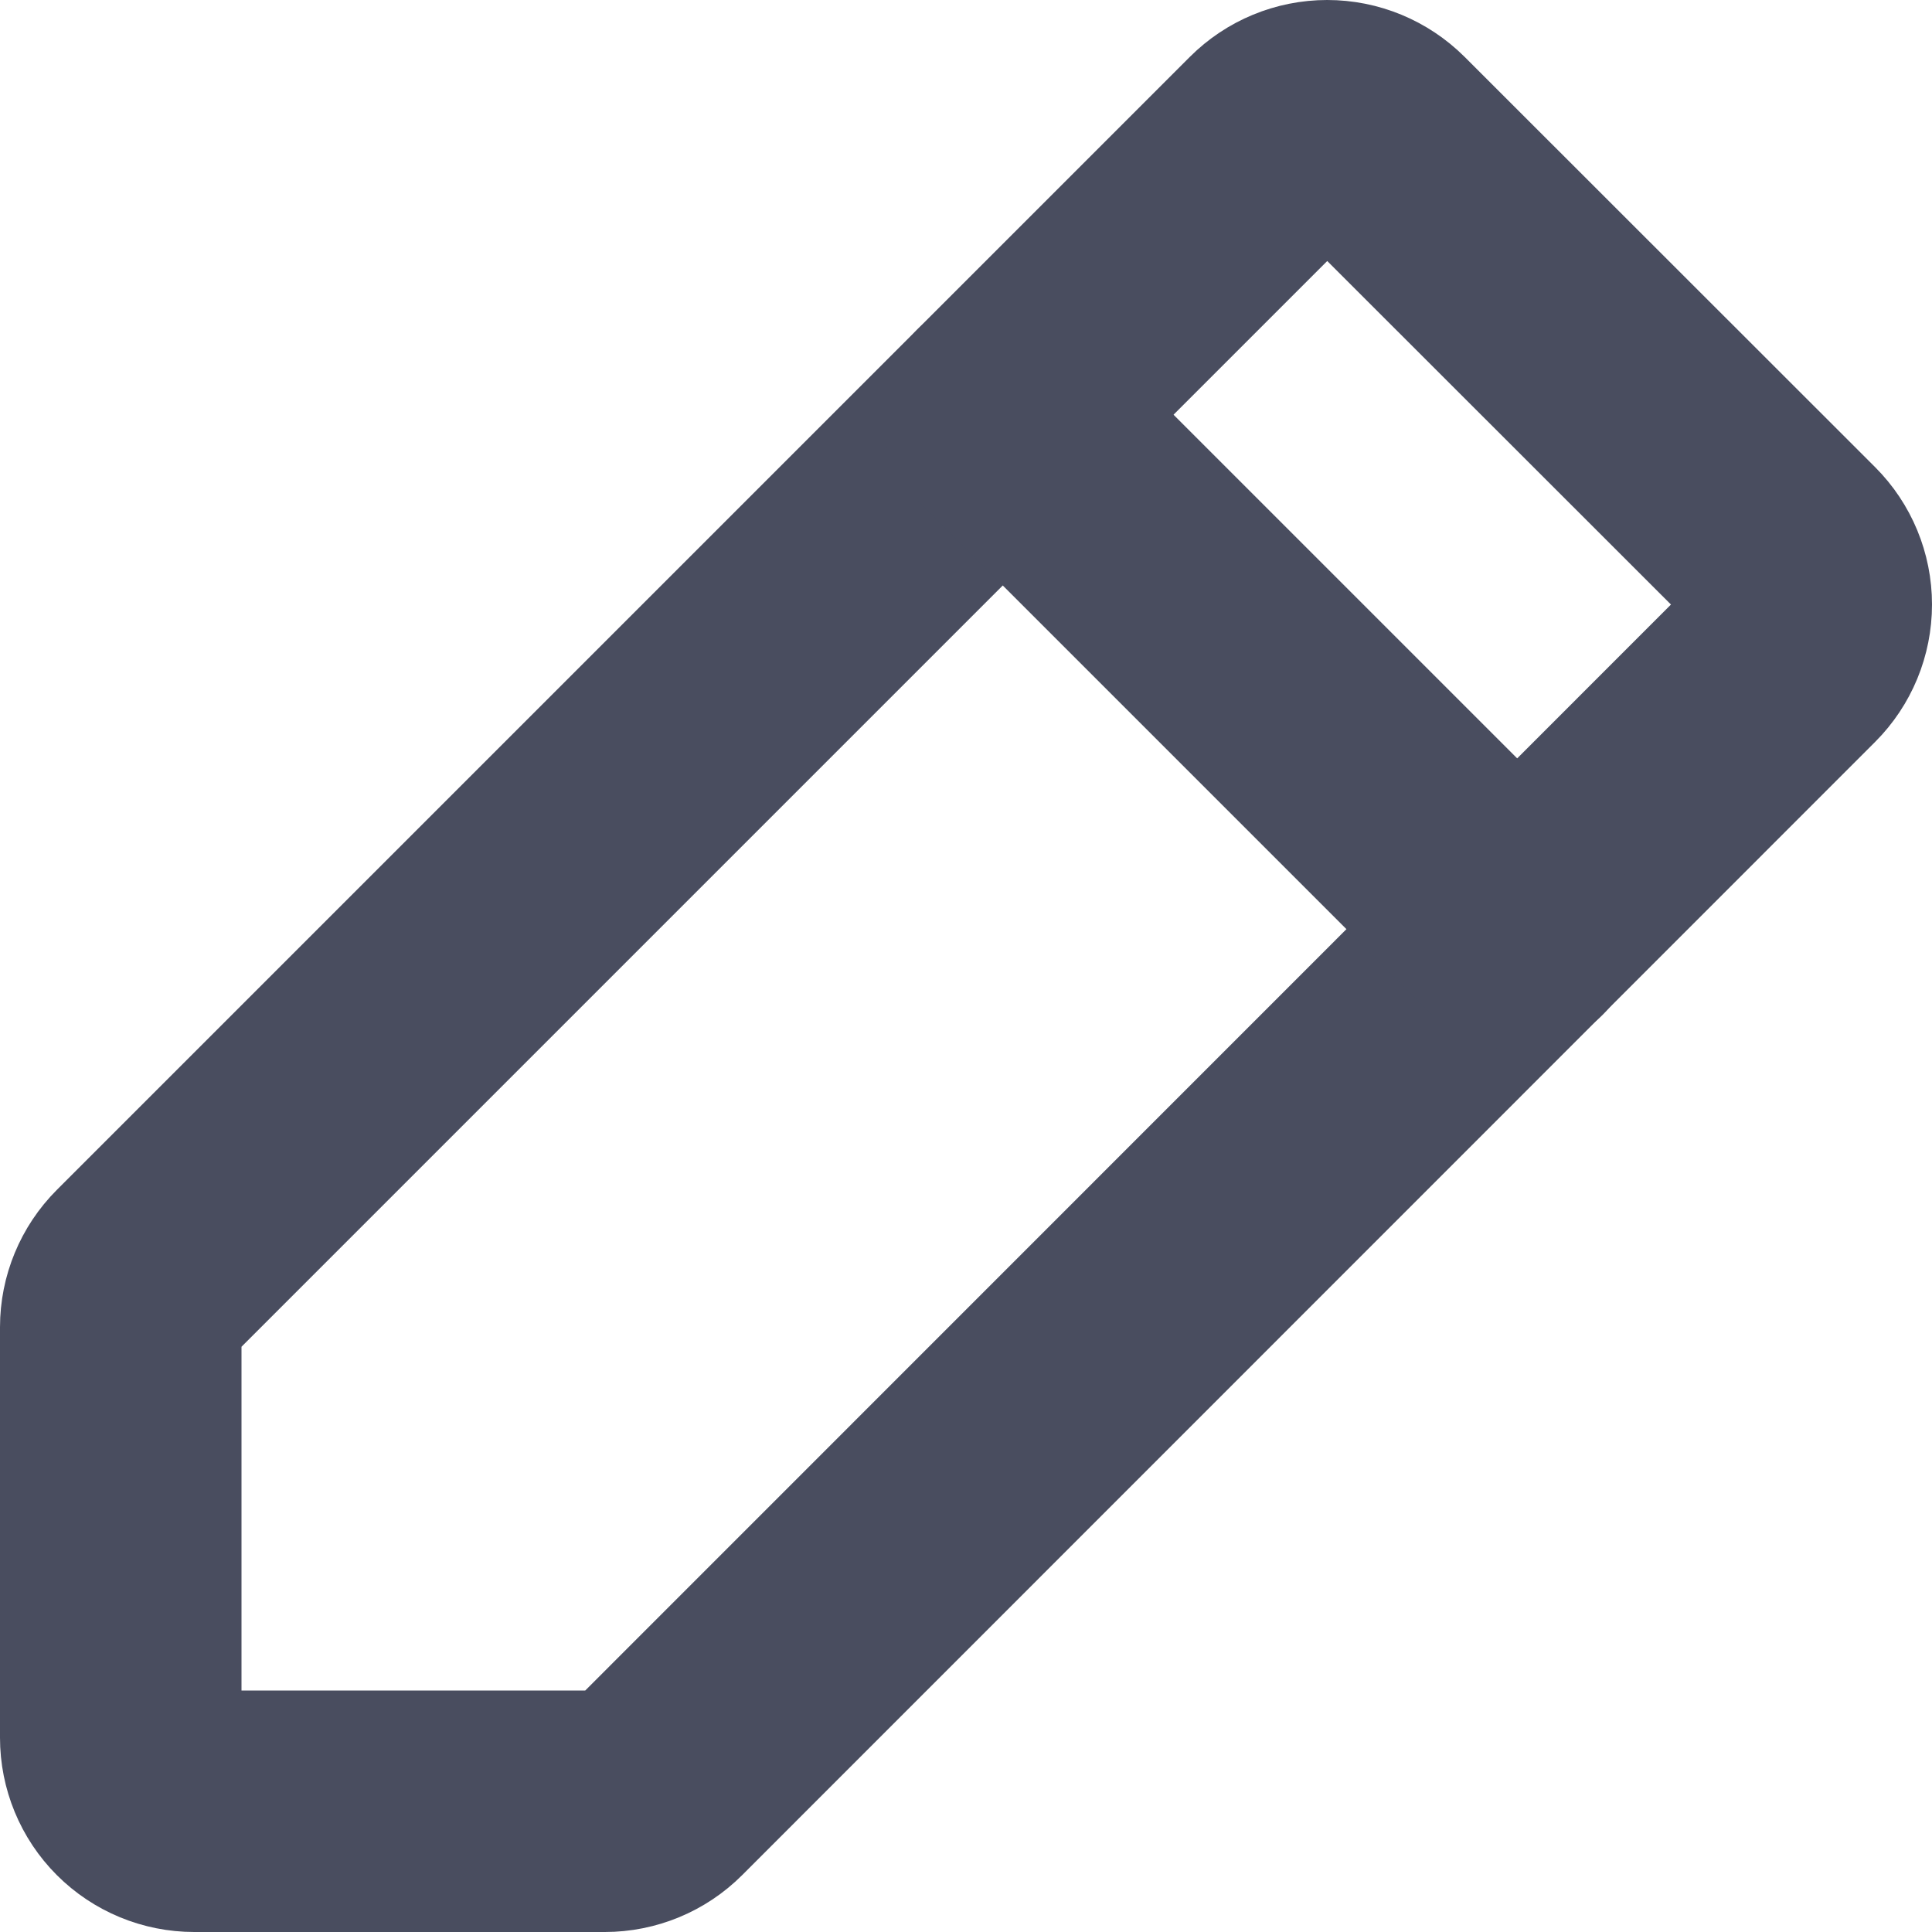
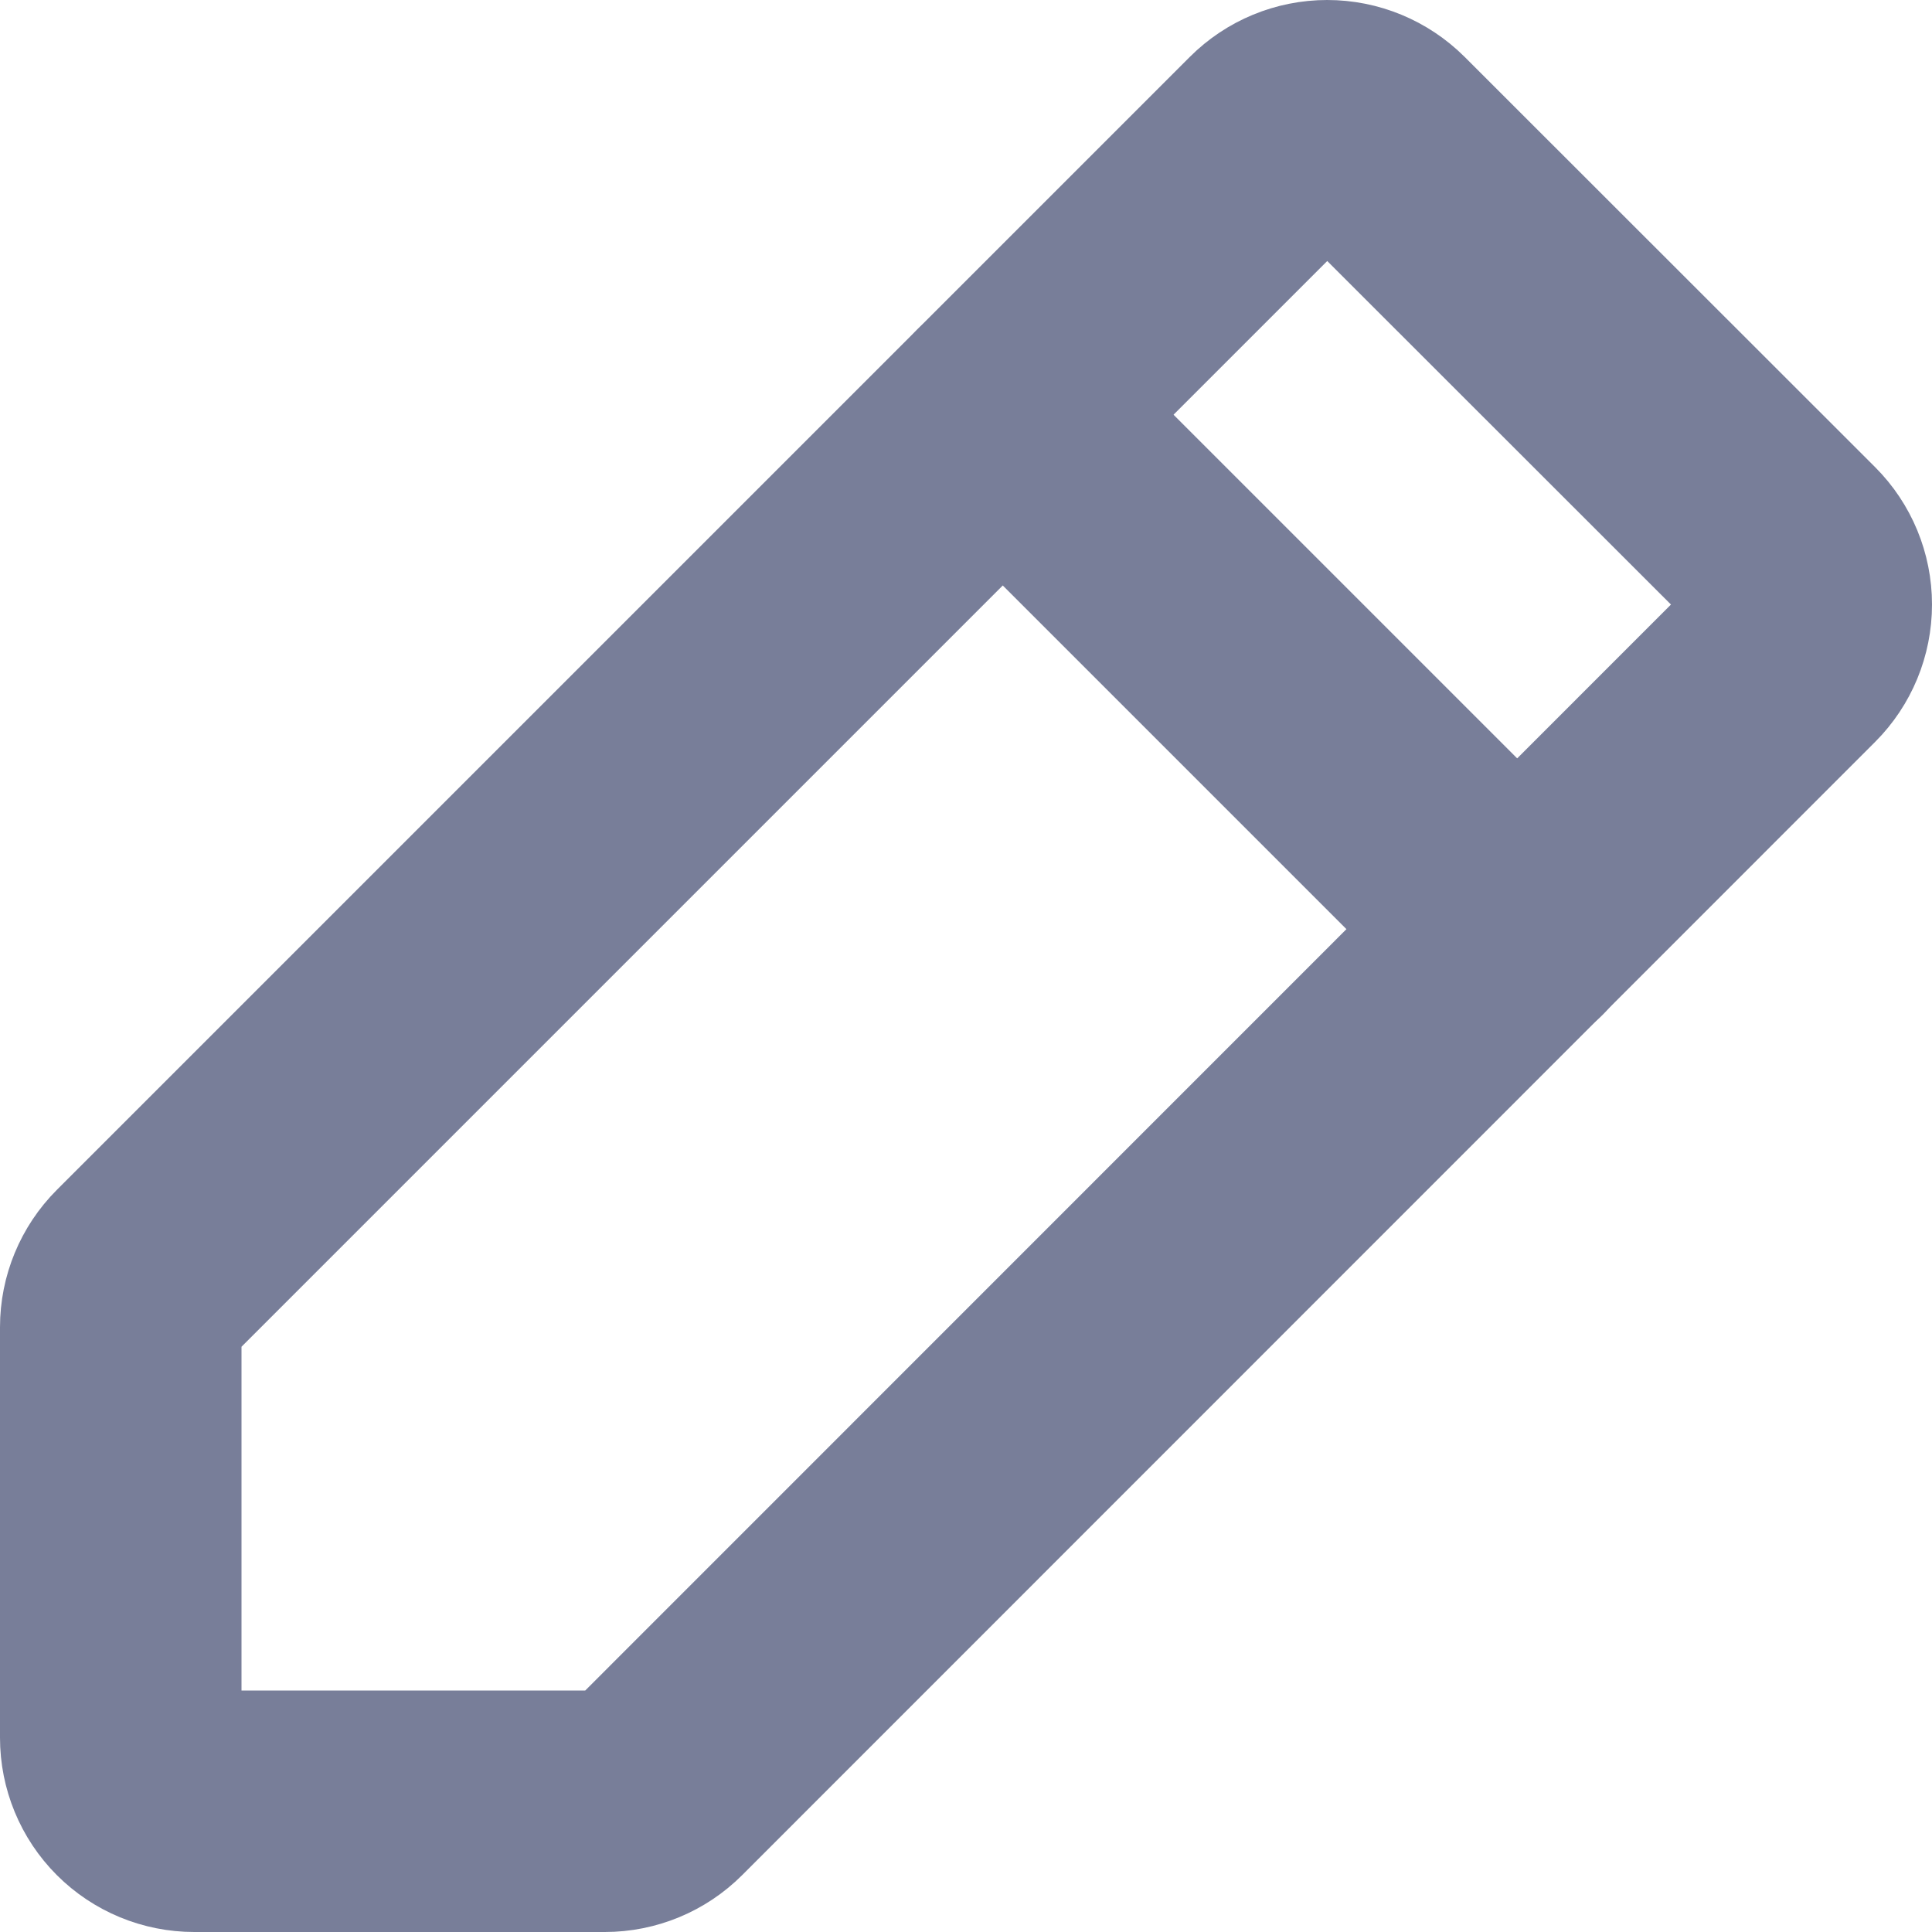
<svg xmlns="http://www.w3.org/2000/svg" width="16" height="16" viewBox="0 0 16 16" fill="none">
-   <path d="M5.009 15H1.609C1.447 15 1.292 14.936 1.178 14.822C1.064 14.708 1 14.553 1 14.391V10.991C1 10.83 1.064 10.675 1.178 10.561L10.561 1.178C10.675 1.064 10.83 1 10.991 1C11.153 1 11.307 1.064 11.422 1.178L14.822 4.576C14.936 4.69 15 4.845 15 5.006C15 5.168 14.936 5.323 14.822 5.437L5.439 14.822C5.325 14.936 5.17 15 5.009 15Z" stroke="#494D5F" stroke-width="2" stroke-linecap="round" stroke-linejoin="round" />
-   <path d="M8.305 3.435L12.566 7.696" stroke="#494D5F" stroke-width="2" stroke-linecap="round" stroke-linejoin="round" />
+   <path d="M5.009 15H1.609C1.447 15 1.292 14.936 1.178 14.822C1.064 14.708 1 14.553 1 14.391V10.991C1 10.83 1.064 10.675 1.178 10.561L10.561 1.178C10.675 1.064 10.83 1 10.991 1C11.153 1 11.307 1.064 11.422 1.178L14.822 4.576C14.936 4.69 15 4.845 15 5.006C15 5.168 14.936 5.323 14.822 5.437L5.439 14.822C5.325 14.936 5.17 15 5.009 15Z" stroke="rgba(120, 126, 153, 1)" stroke-width="2" stroke-linecap="round" stroke-linejoin="round" />
+   <path d="M8.305 3.435L12.566 7.696" stroke="rgba(120, 126, 153, 1)" stroke-width="2" stroke-linecap="round" stroke-linejoin="round" />
</svg>
